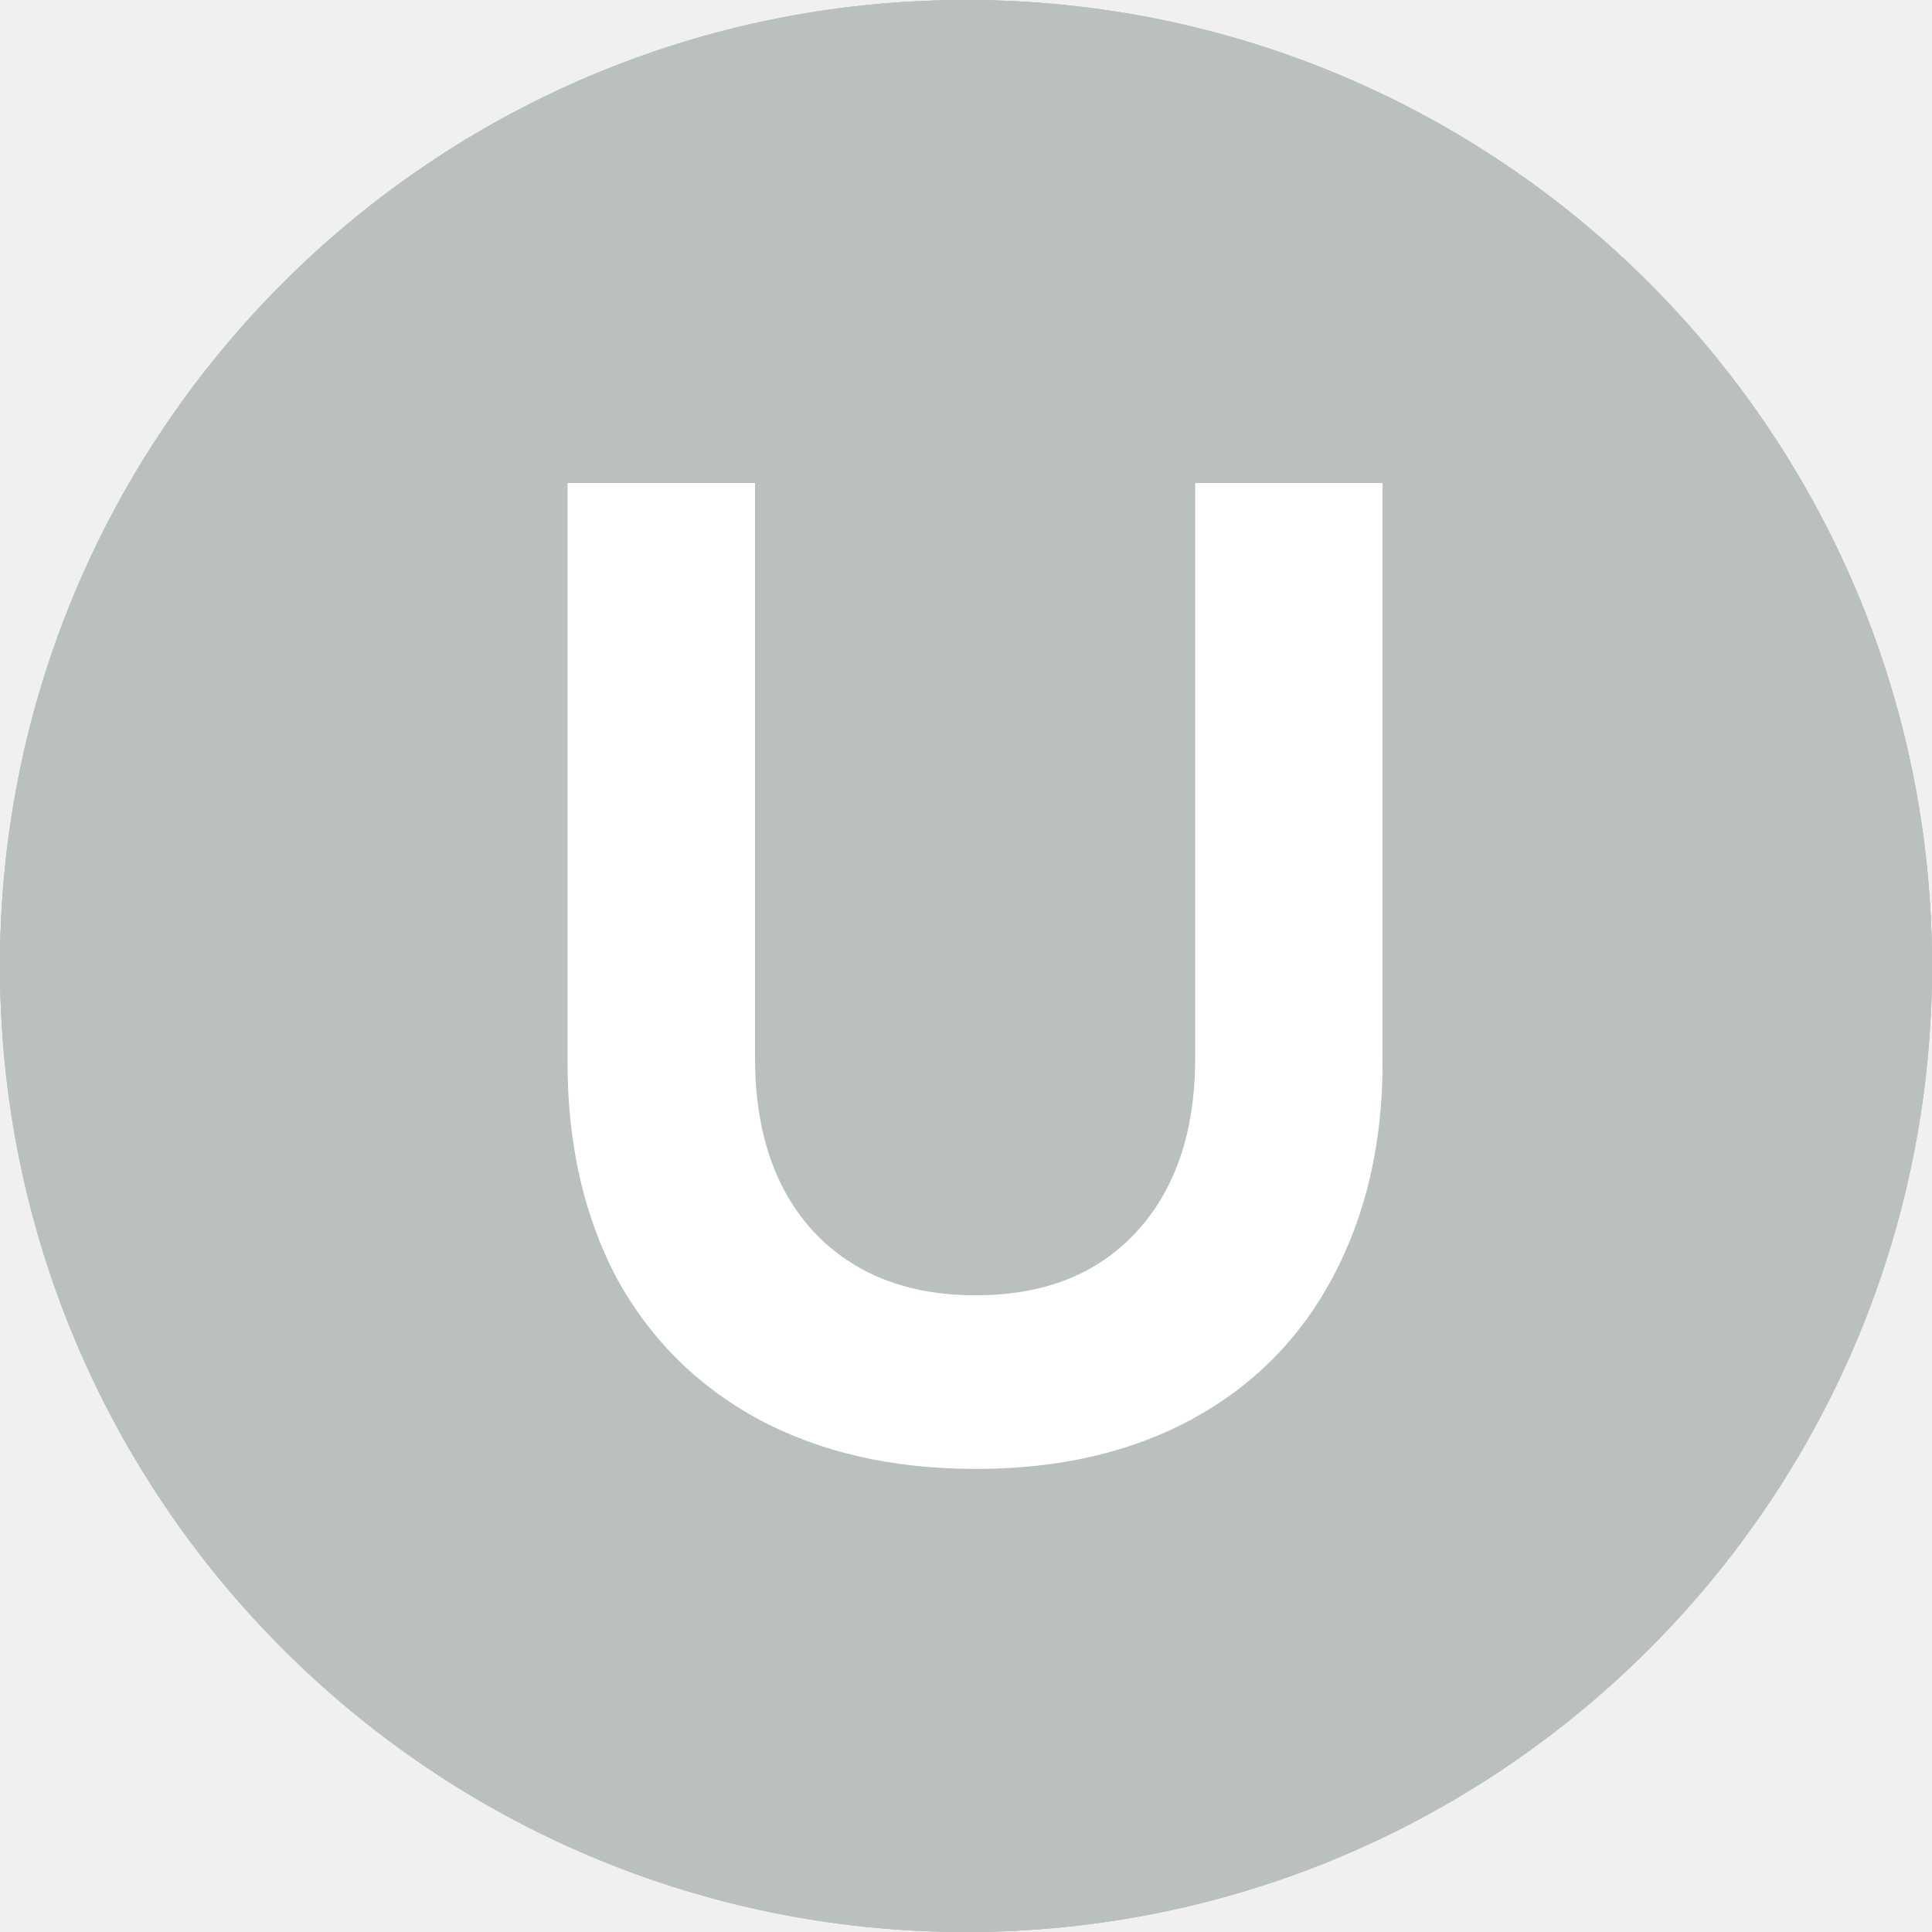
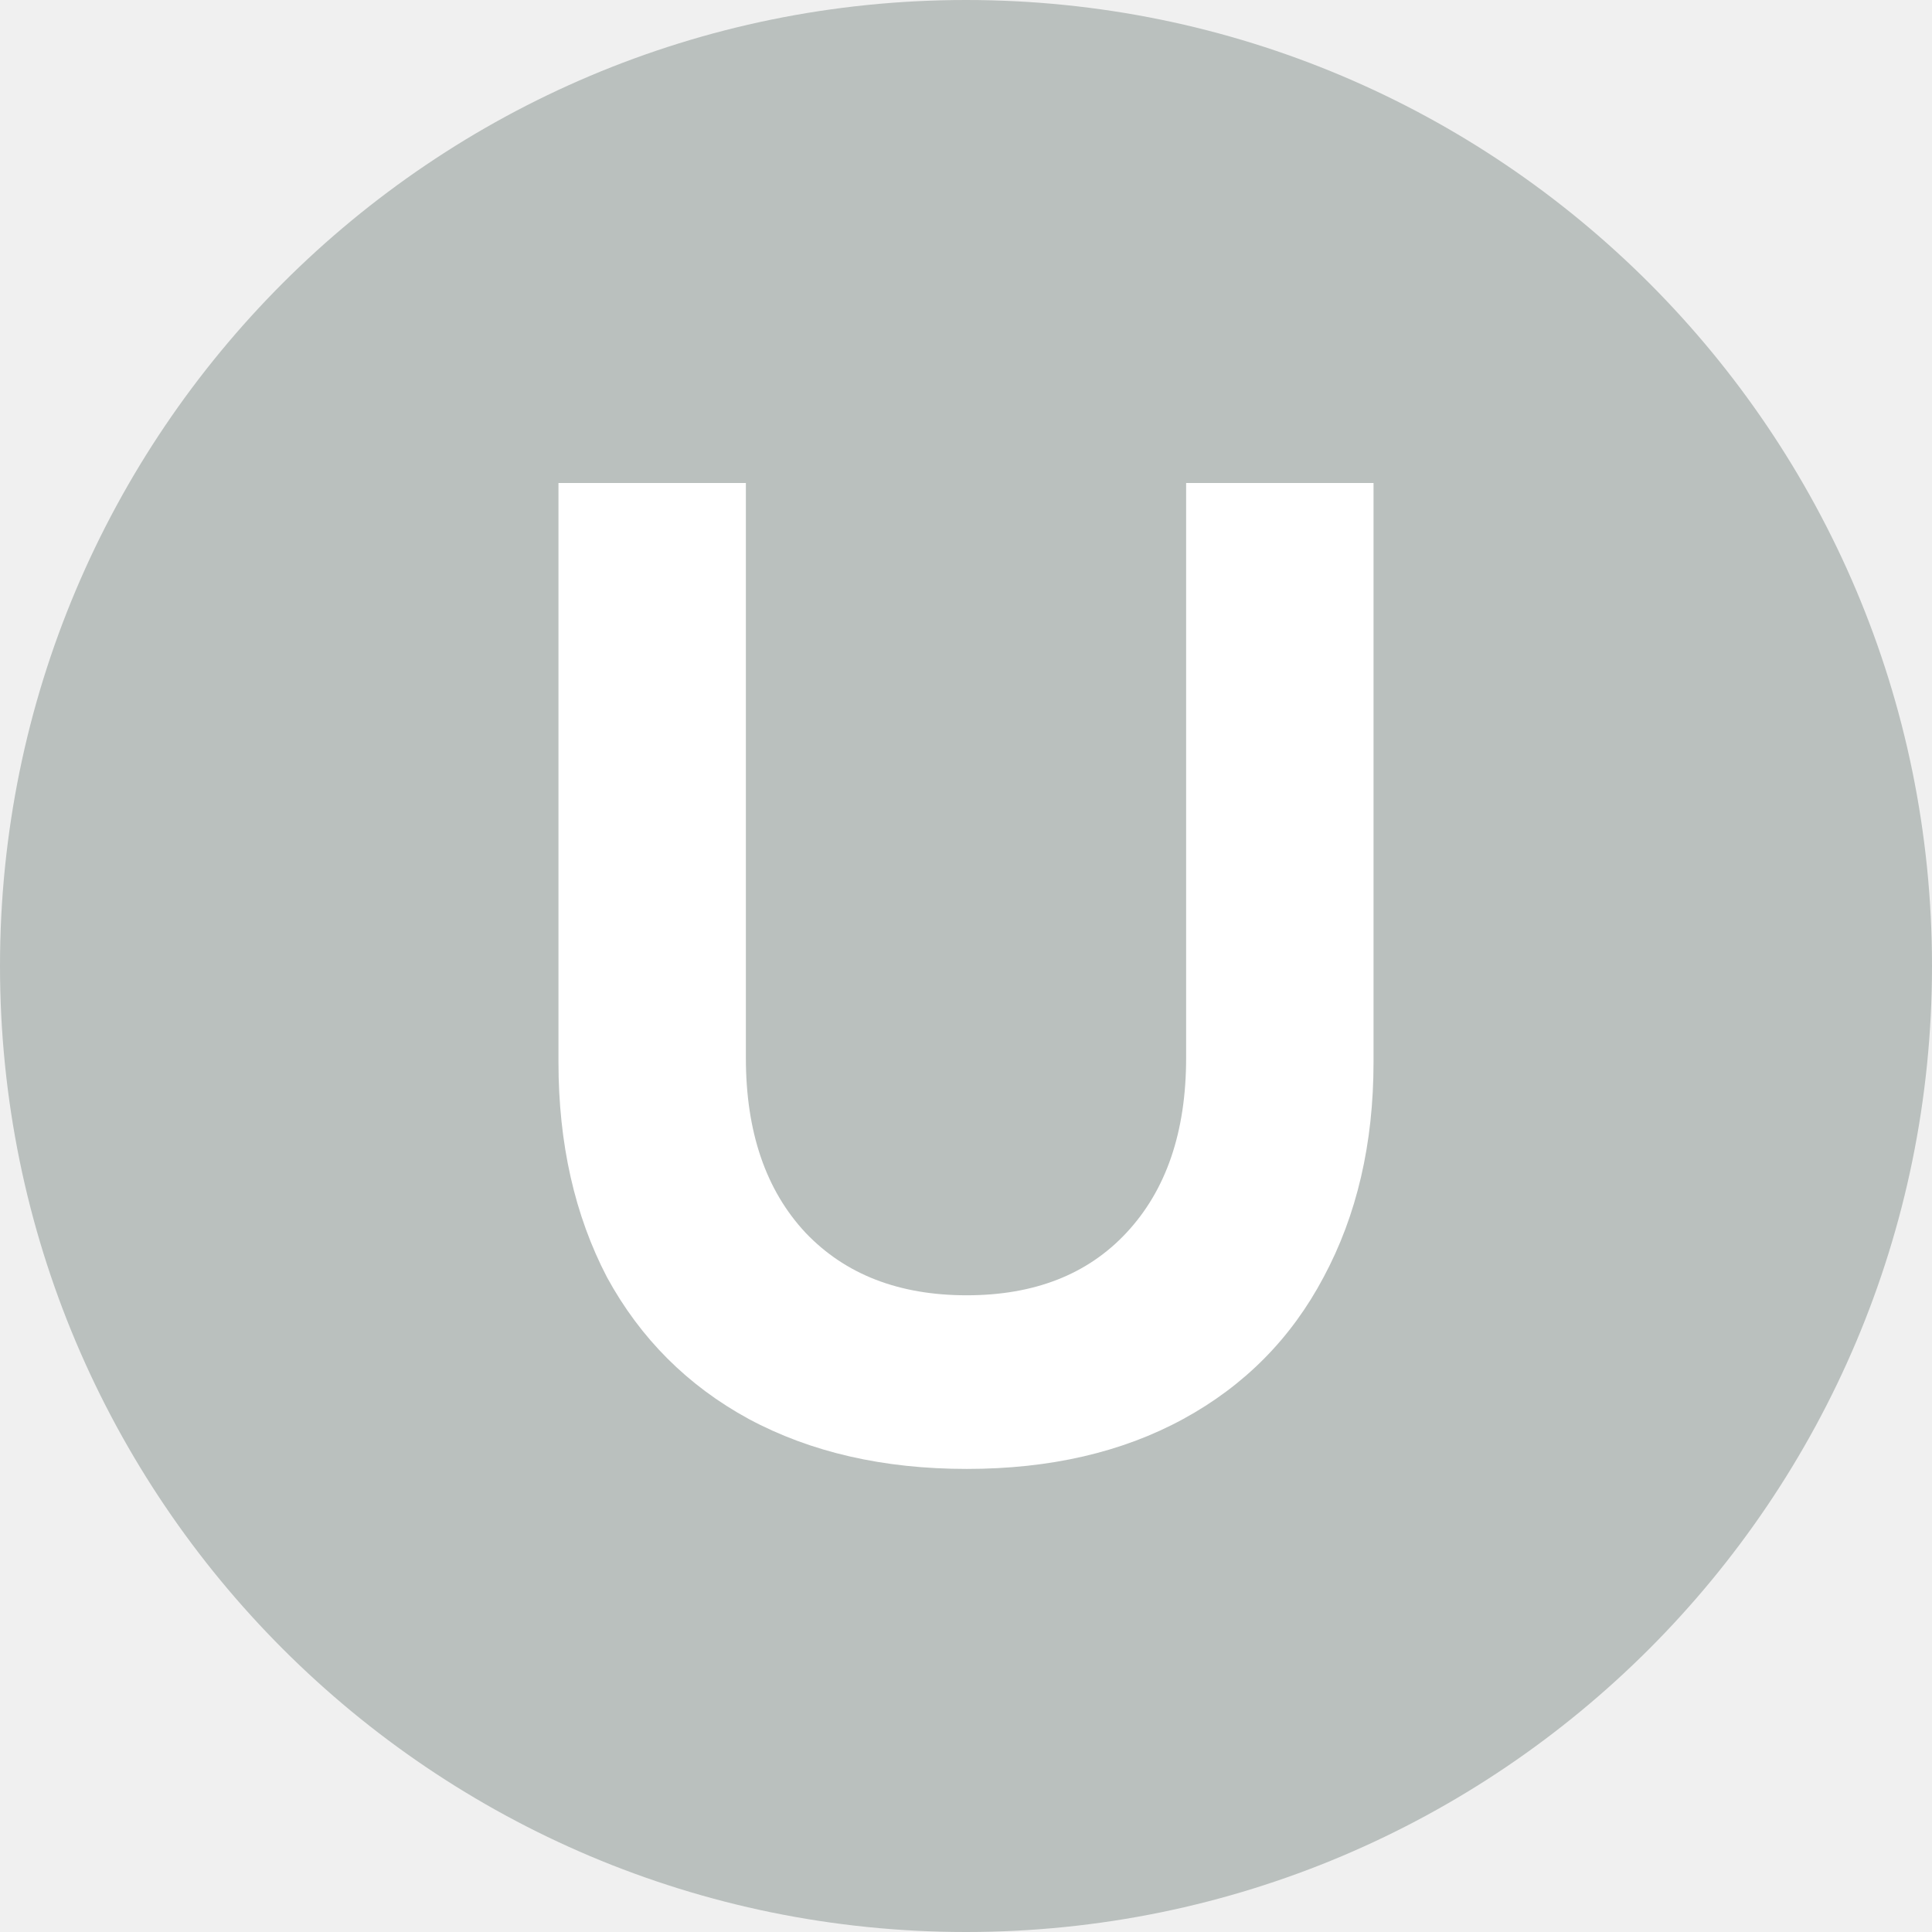
<svg xmlns="http://www.w3.org/2000/svg" width="16" height="16" viewBox="0 0 16 16" fill="none">
  <circle cx="8" cy="8" r="8" fill="#BAC0BE" />
-   <path d="M5 11.273V4H7.869C8.421 4 8.891 4.105 9.279 4.316C9.667 4.524 9.963 4.814 10.167 5.186C10.373 5.555 10.476 5.982 10.476 6.464C10.476 6.947 10.372 7.374 10.163 7.743C9.955 8.112 9.653 8.4 9.258 8.606C8.865 8.812 8.389 8.915 7.83 8.915H6.001V7.683H7.582C7.878 7.683 8.121 7.632 8.313 7.53C8.507 7.426 8.652 7.282 8.746 7.1C8.844 6.915 8.892 6.704 8.892 6.464C8.892 6.223 8.844 6.012 8.746 5.832C8.652 5.65 8.507 5.509 8.313 5.41C8.119 5.308 7.873 5.257 7.575 5.257H6.538V11.273H5Z" fill="white" />
-   <circle cx="8" cy="8" r="8" fill="#BAC0BE" />
-   <path d="M5.632 12V4.727H8.502C9.053 4.727 9.523 4.833 9.911 5.043C10.3 5.252 10.596 5.542 10.799 5.913C11.005 6.283 11.108 6.709 11.108 7.192C11.108 7.675 11.004 8.101 10.796 8.47C10.587 8.84 10.286 9.127 9.89 9.333C9.497 9.539 9.021 9.642 8.463 9.642H6.634V8.41H8.214C8.51 8.41 8.754 8.359 8.946 8.257C9.14 8.153 9.284 8.01 9.379 7.827C9.476 7.643 9.524 7.431 9.524 7.192C9.524 6.95 9.476 6.74 9.379 6.56C9.284 6.377 9.14 6.237 8.946 6.137C8.751 6.035 8.505 5.984 8.207 5.984H7.17V12H5.632Z" fill="white" />
-   <circle cx="8" cy="8" r="8" fill="#BAC0BE" />
-   <path d="M6.253 4V8.761C6.253 9.374 6.417 9.857 6.747 10.21C7.077 10.555 7.521 10.727 8.081 10.727C8.641 10.727 9.082 10.555 9.404 10.21C9.733 9.857 9.898 9.374 9.898 8.761V4H11.45V8.796C11.45 9.47 11.312 10.064 11.037 10.578C10.768 11.084 10.381 11.475 9.875 11.751C9.369 12.027 8.771 12.165 8.081 12.165C7.391 12.165 6.789 12.027 6.276 11.751C5.77 11.475 5.379 11.084 5.103 10.578C4.834 10.064 4.7 9.47 4.7 8.796V4H6.253Z" fill="white" />
+   <path d="M6.177 4V8.761C6.177 9.374 6.342 9.857 6.672 10.21C7.001 10.555 7.446 10.727 8.006 10.727C8.565 10.727 9.006 10.555 9.328 10.21C9.658 9.857 9.823 9.374 9.823 8.761V4H11.375V8.796C11.375 9.47 11.237 10.064 10.961 10.578C10.693 11.084 10.306 11.475 9.8 11.751C9.294 12.027 8.696 12.165 8.006 12.165C7.316 12.165 6.714 12.027 6.2 11.751C5.694 11.475 5.303 11.084 5.027 10.578C4.759 10.064 4.625 9.47 4.625 8.796V4H6.177Z" fill="white" />
</svg>
